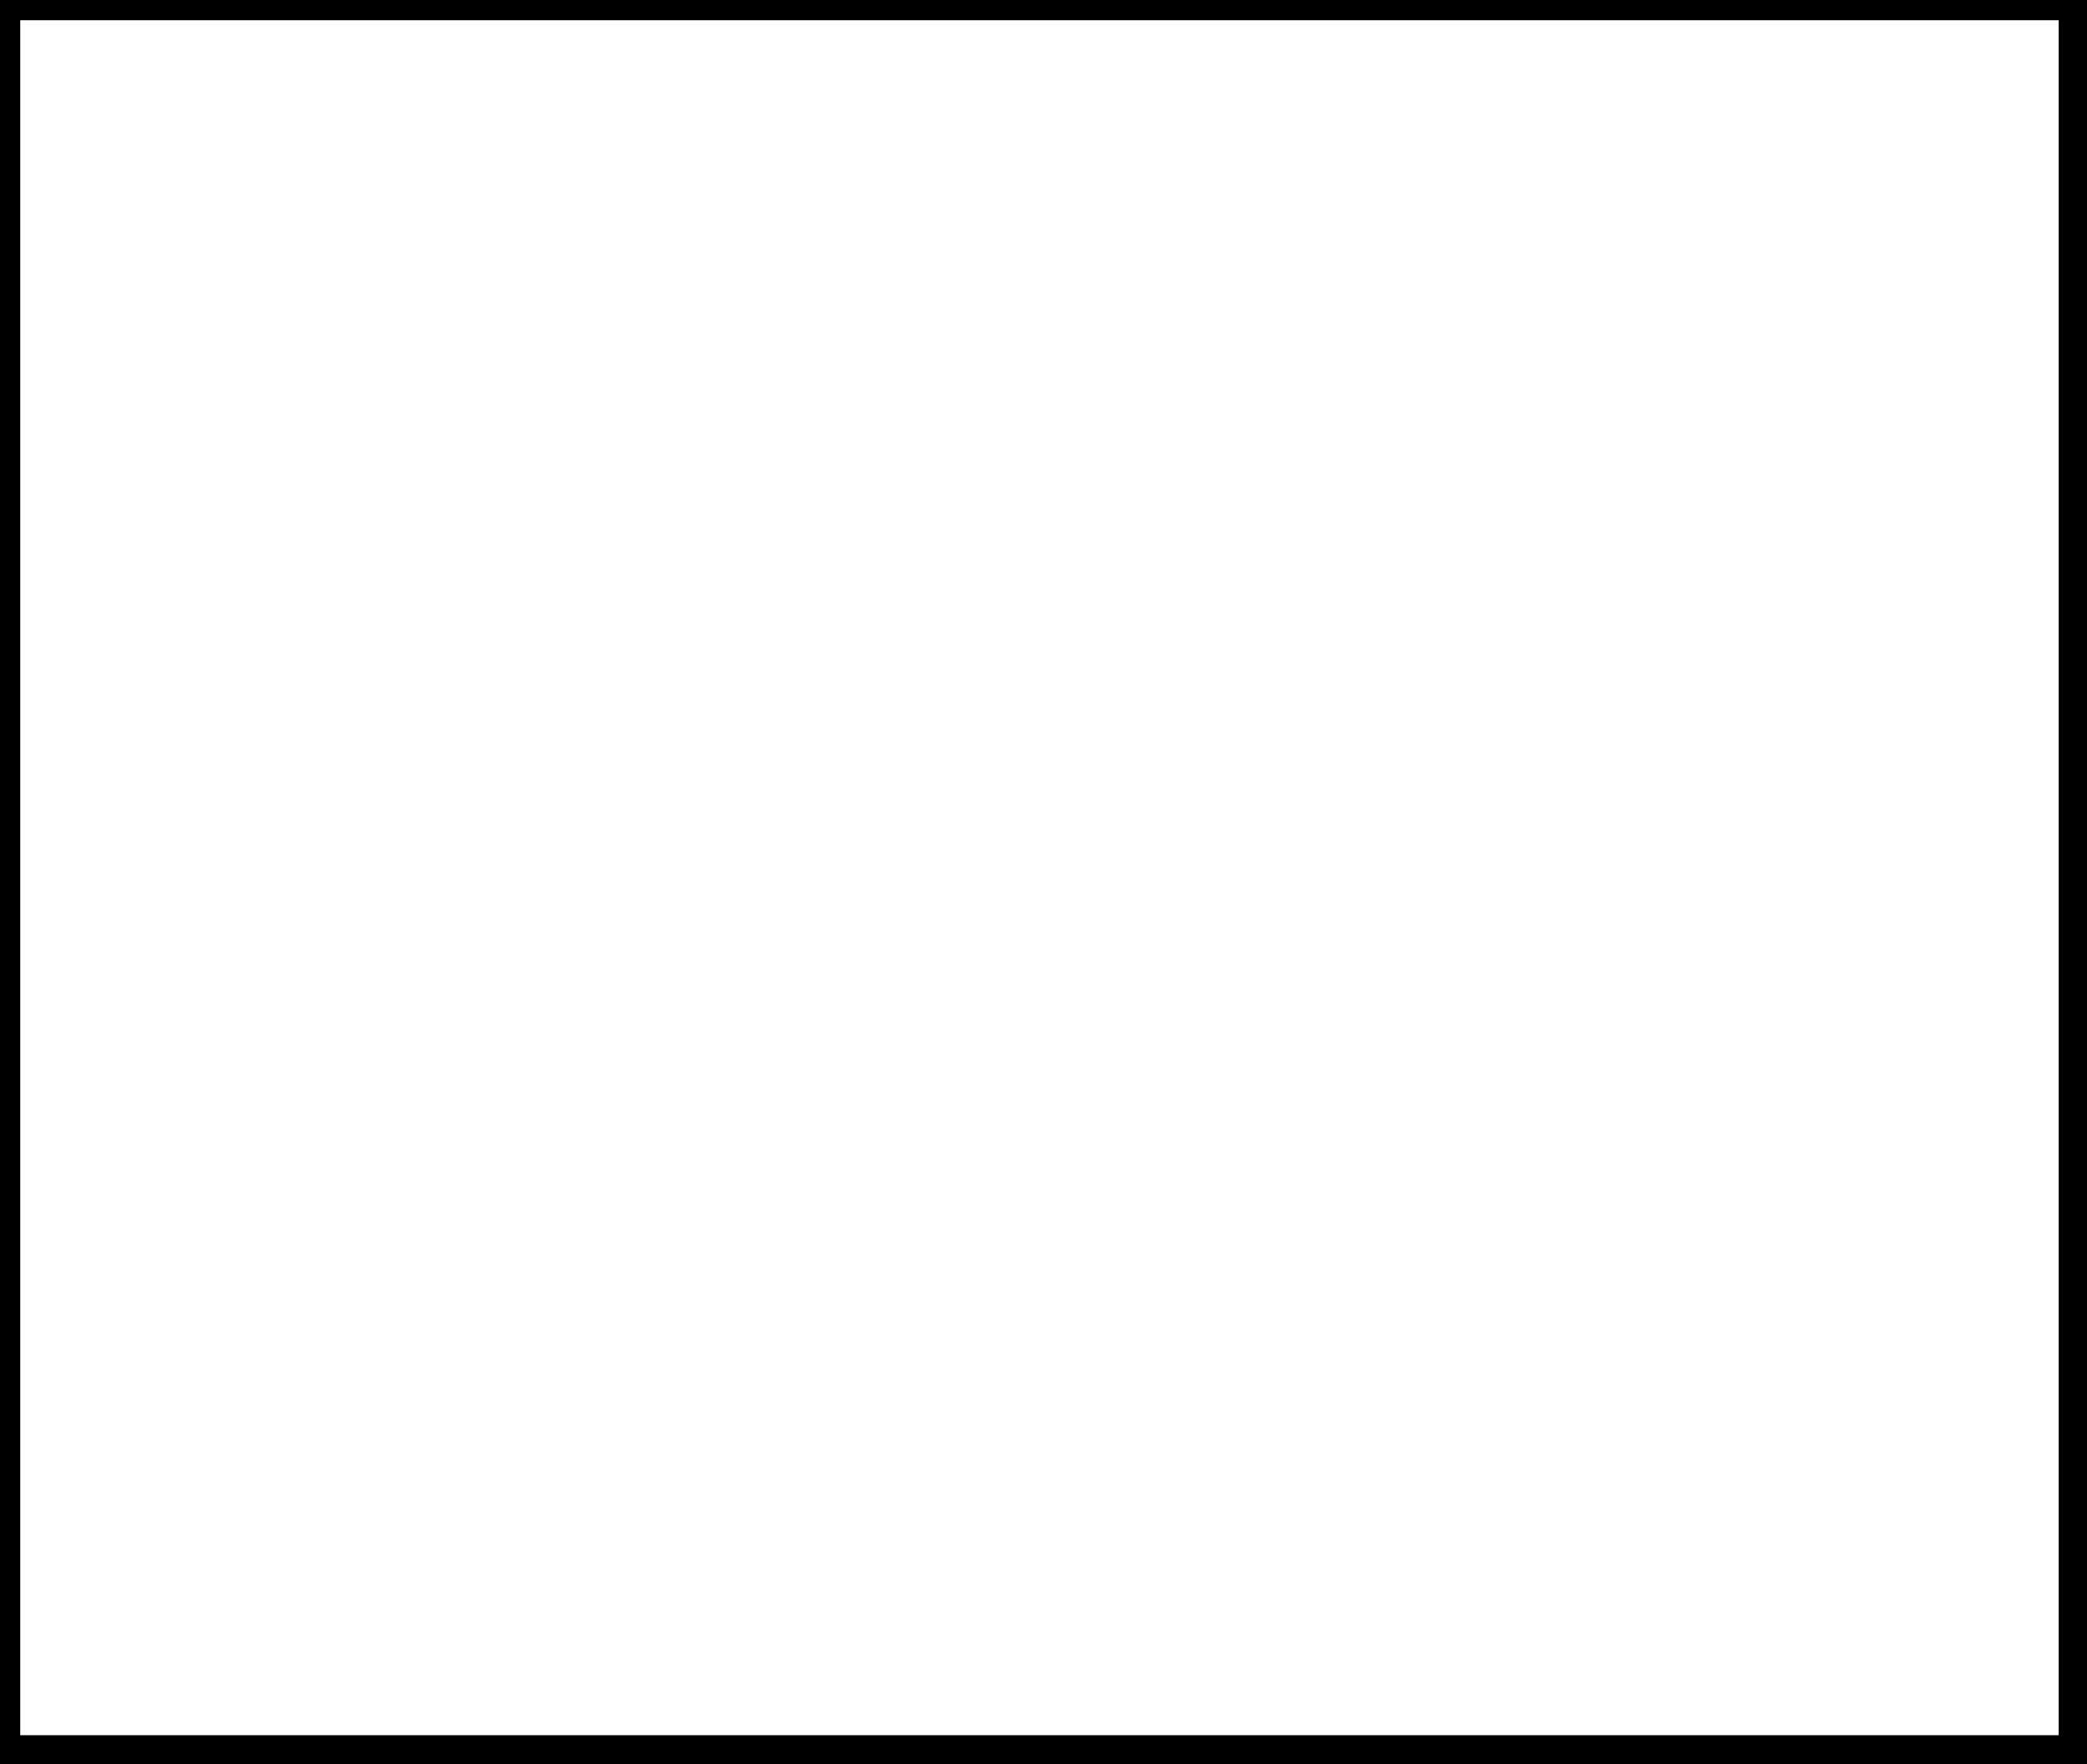
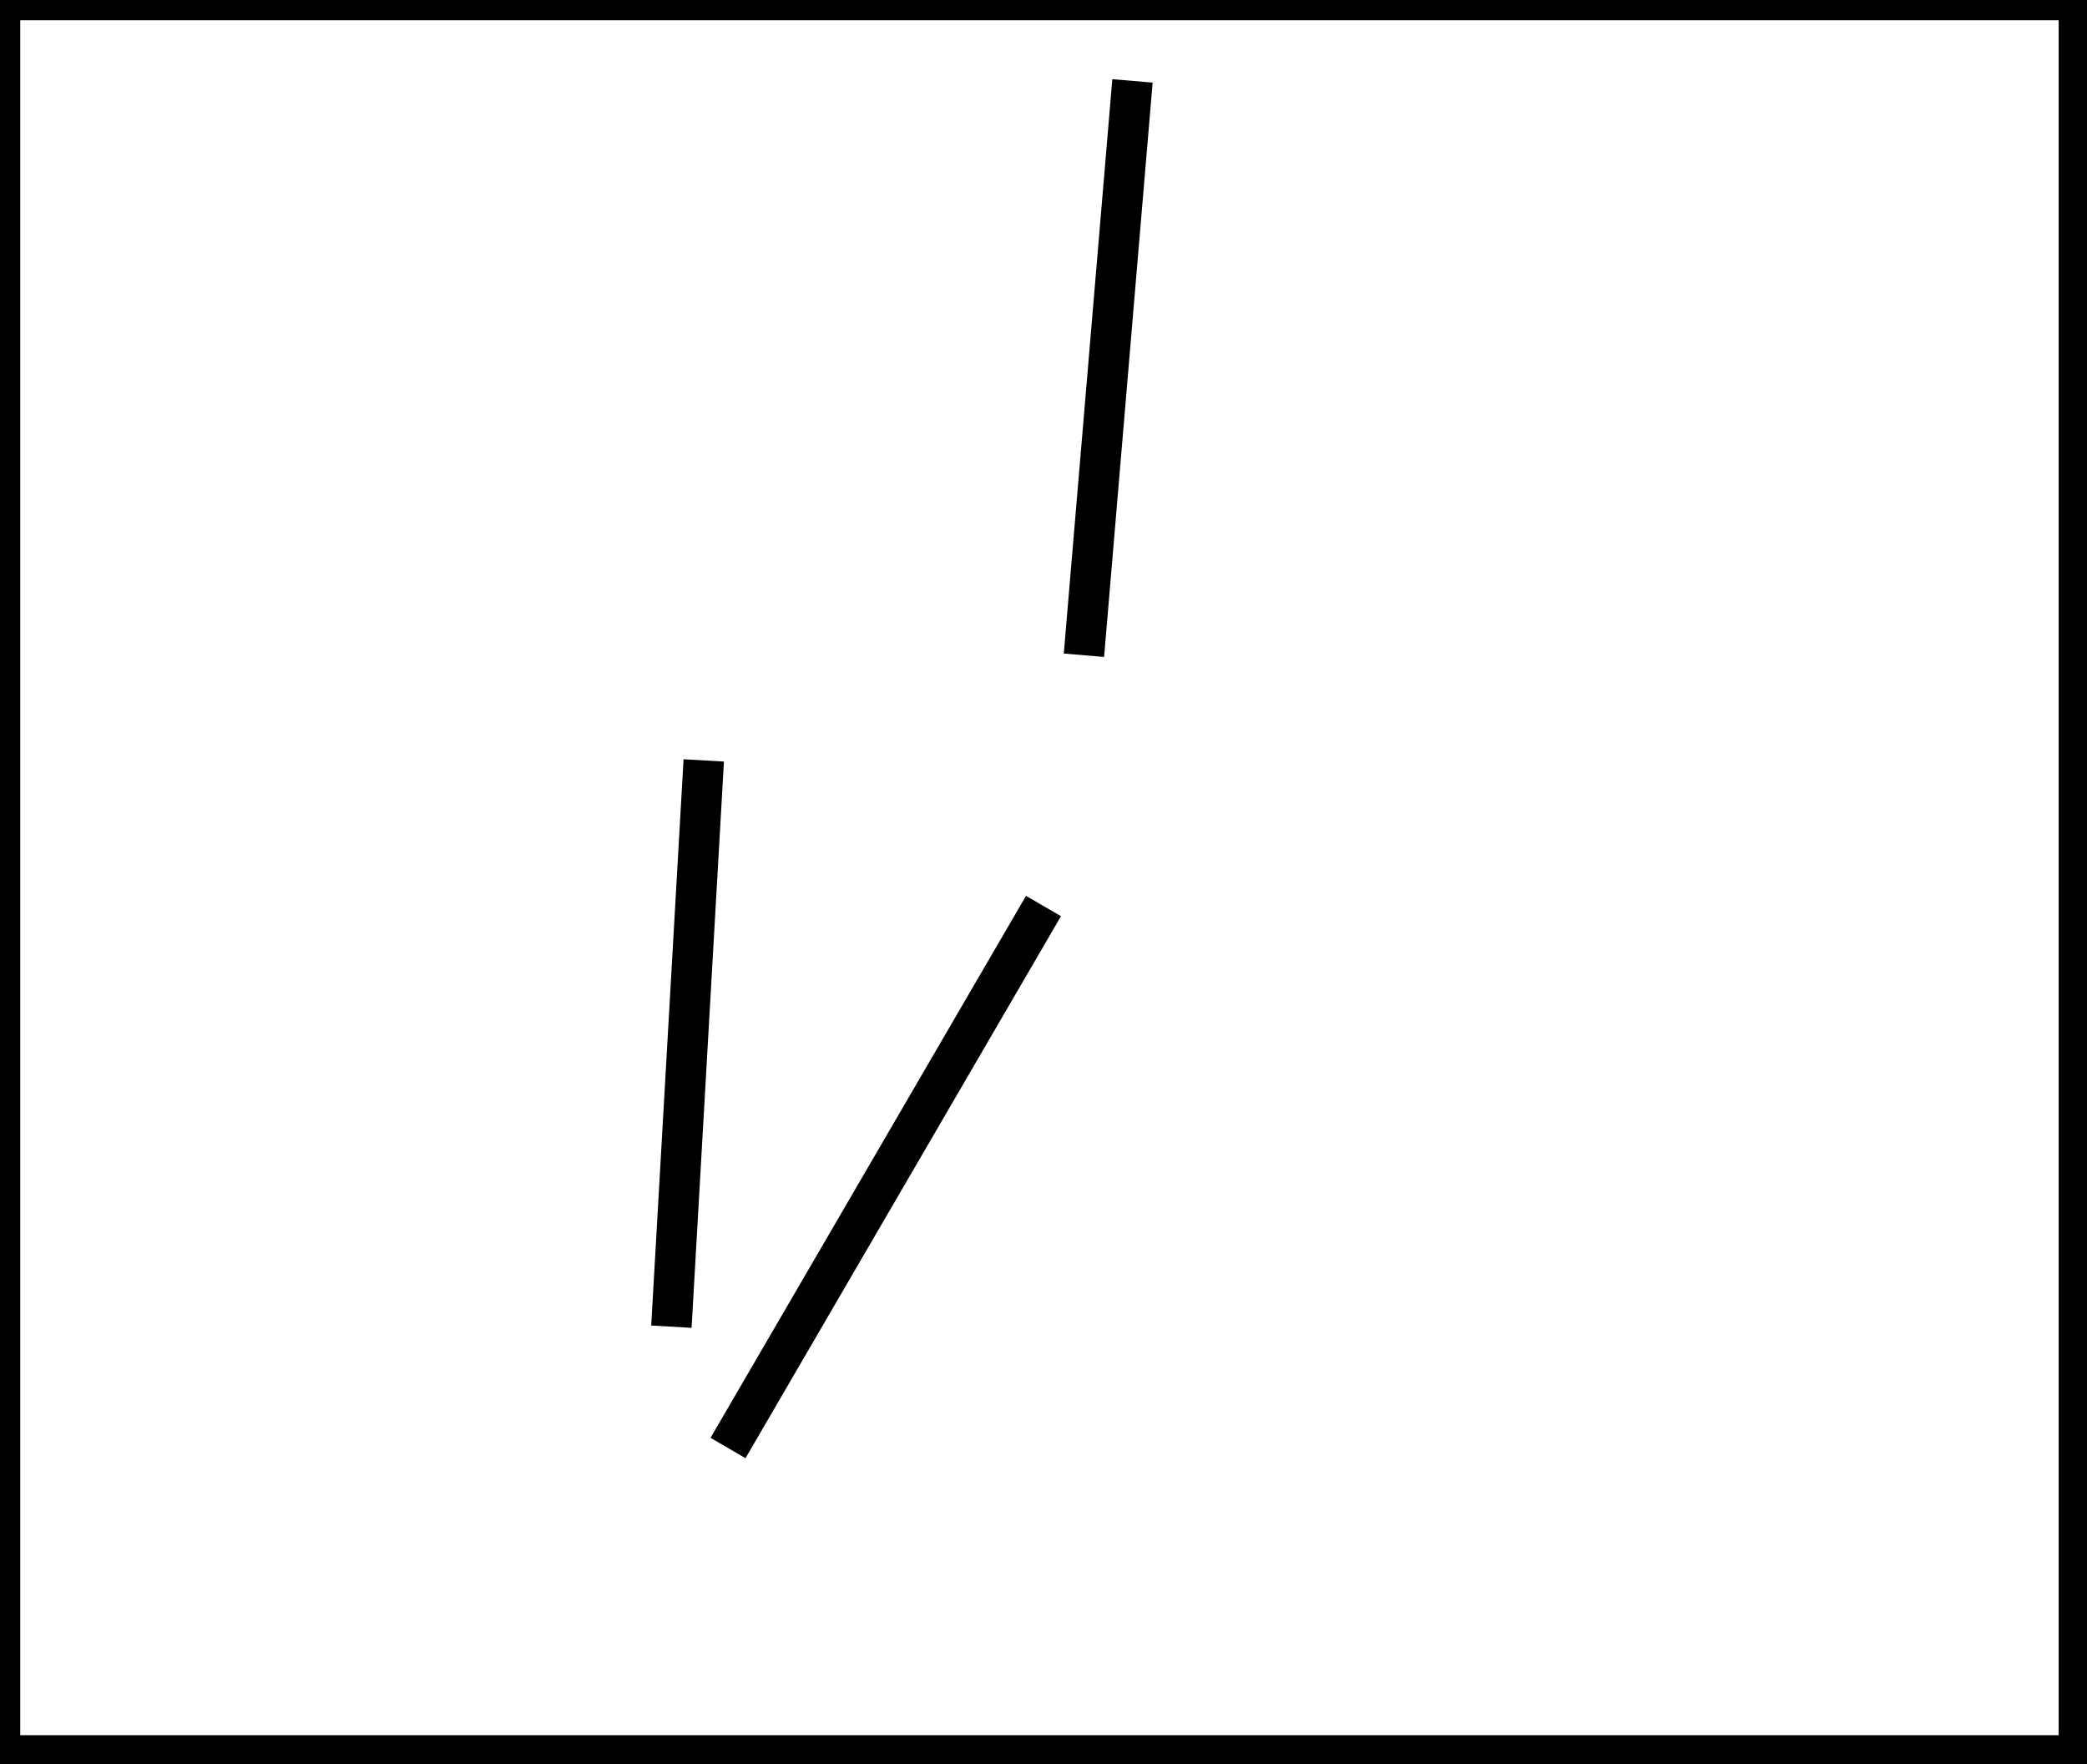
<svg xmlns="http://www.w3.org/2000/svg" baseProfile="full" height="218" version="1.1" width="258">
  <defs />
  <rect fill="white" height="218" width="258" x="0" y="0" />
+   <path d="M 90,179 L 129,112" fill="none" stroke="black" stroke-width="5" />
+   <path d="M 83,164 L 87,94" fill="none" stroke="black" stroke-width="5" />
+   <path d="M 134,81 L 140,10" fill="none" stroke="black" stroke-width="5" />
  <path d="M 0,0 L 0,217 L 257,217 L 257,0 Z" fill="none" stroke="black" stroke-width="5" />
</svg>
